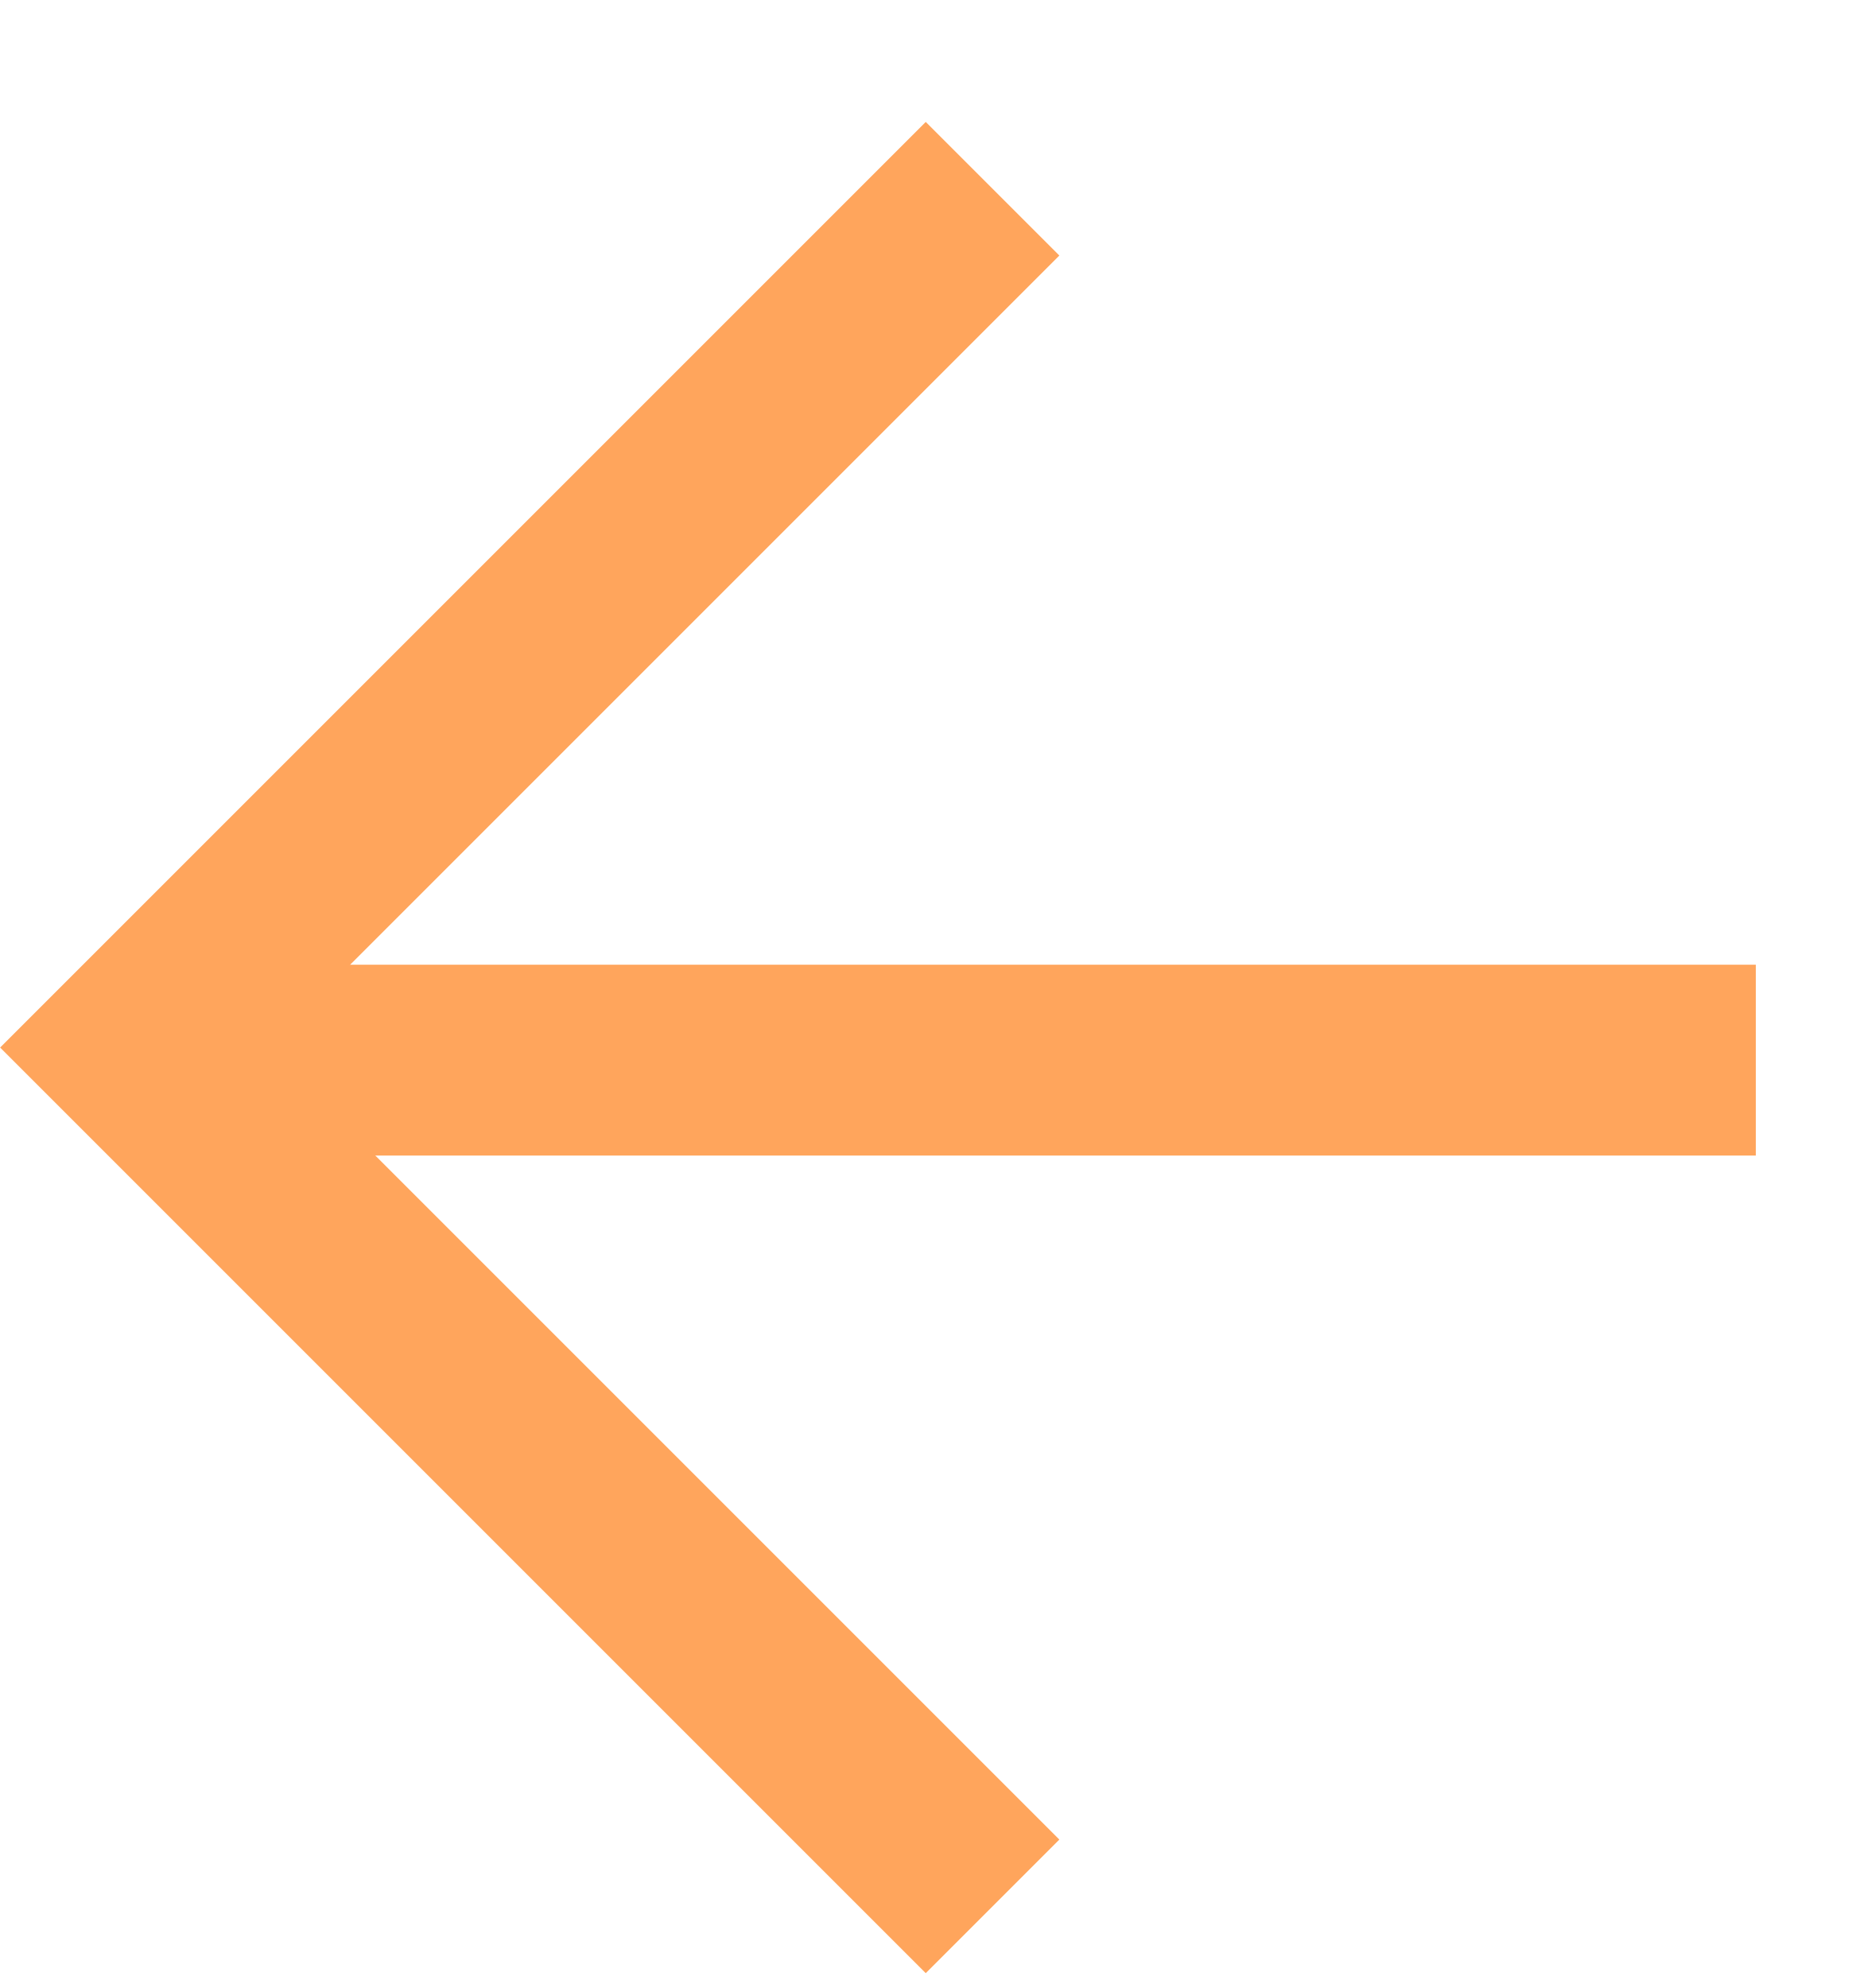
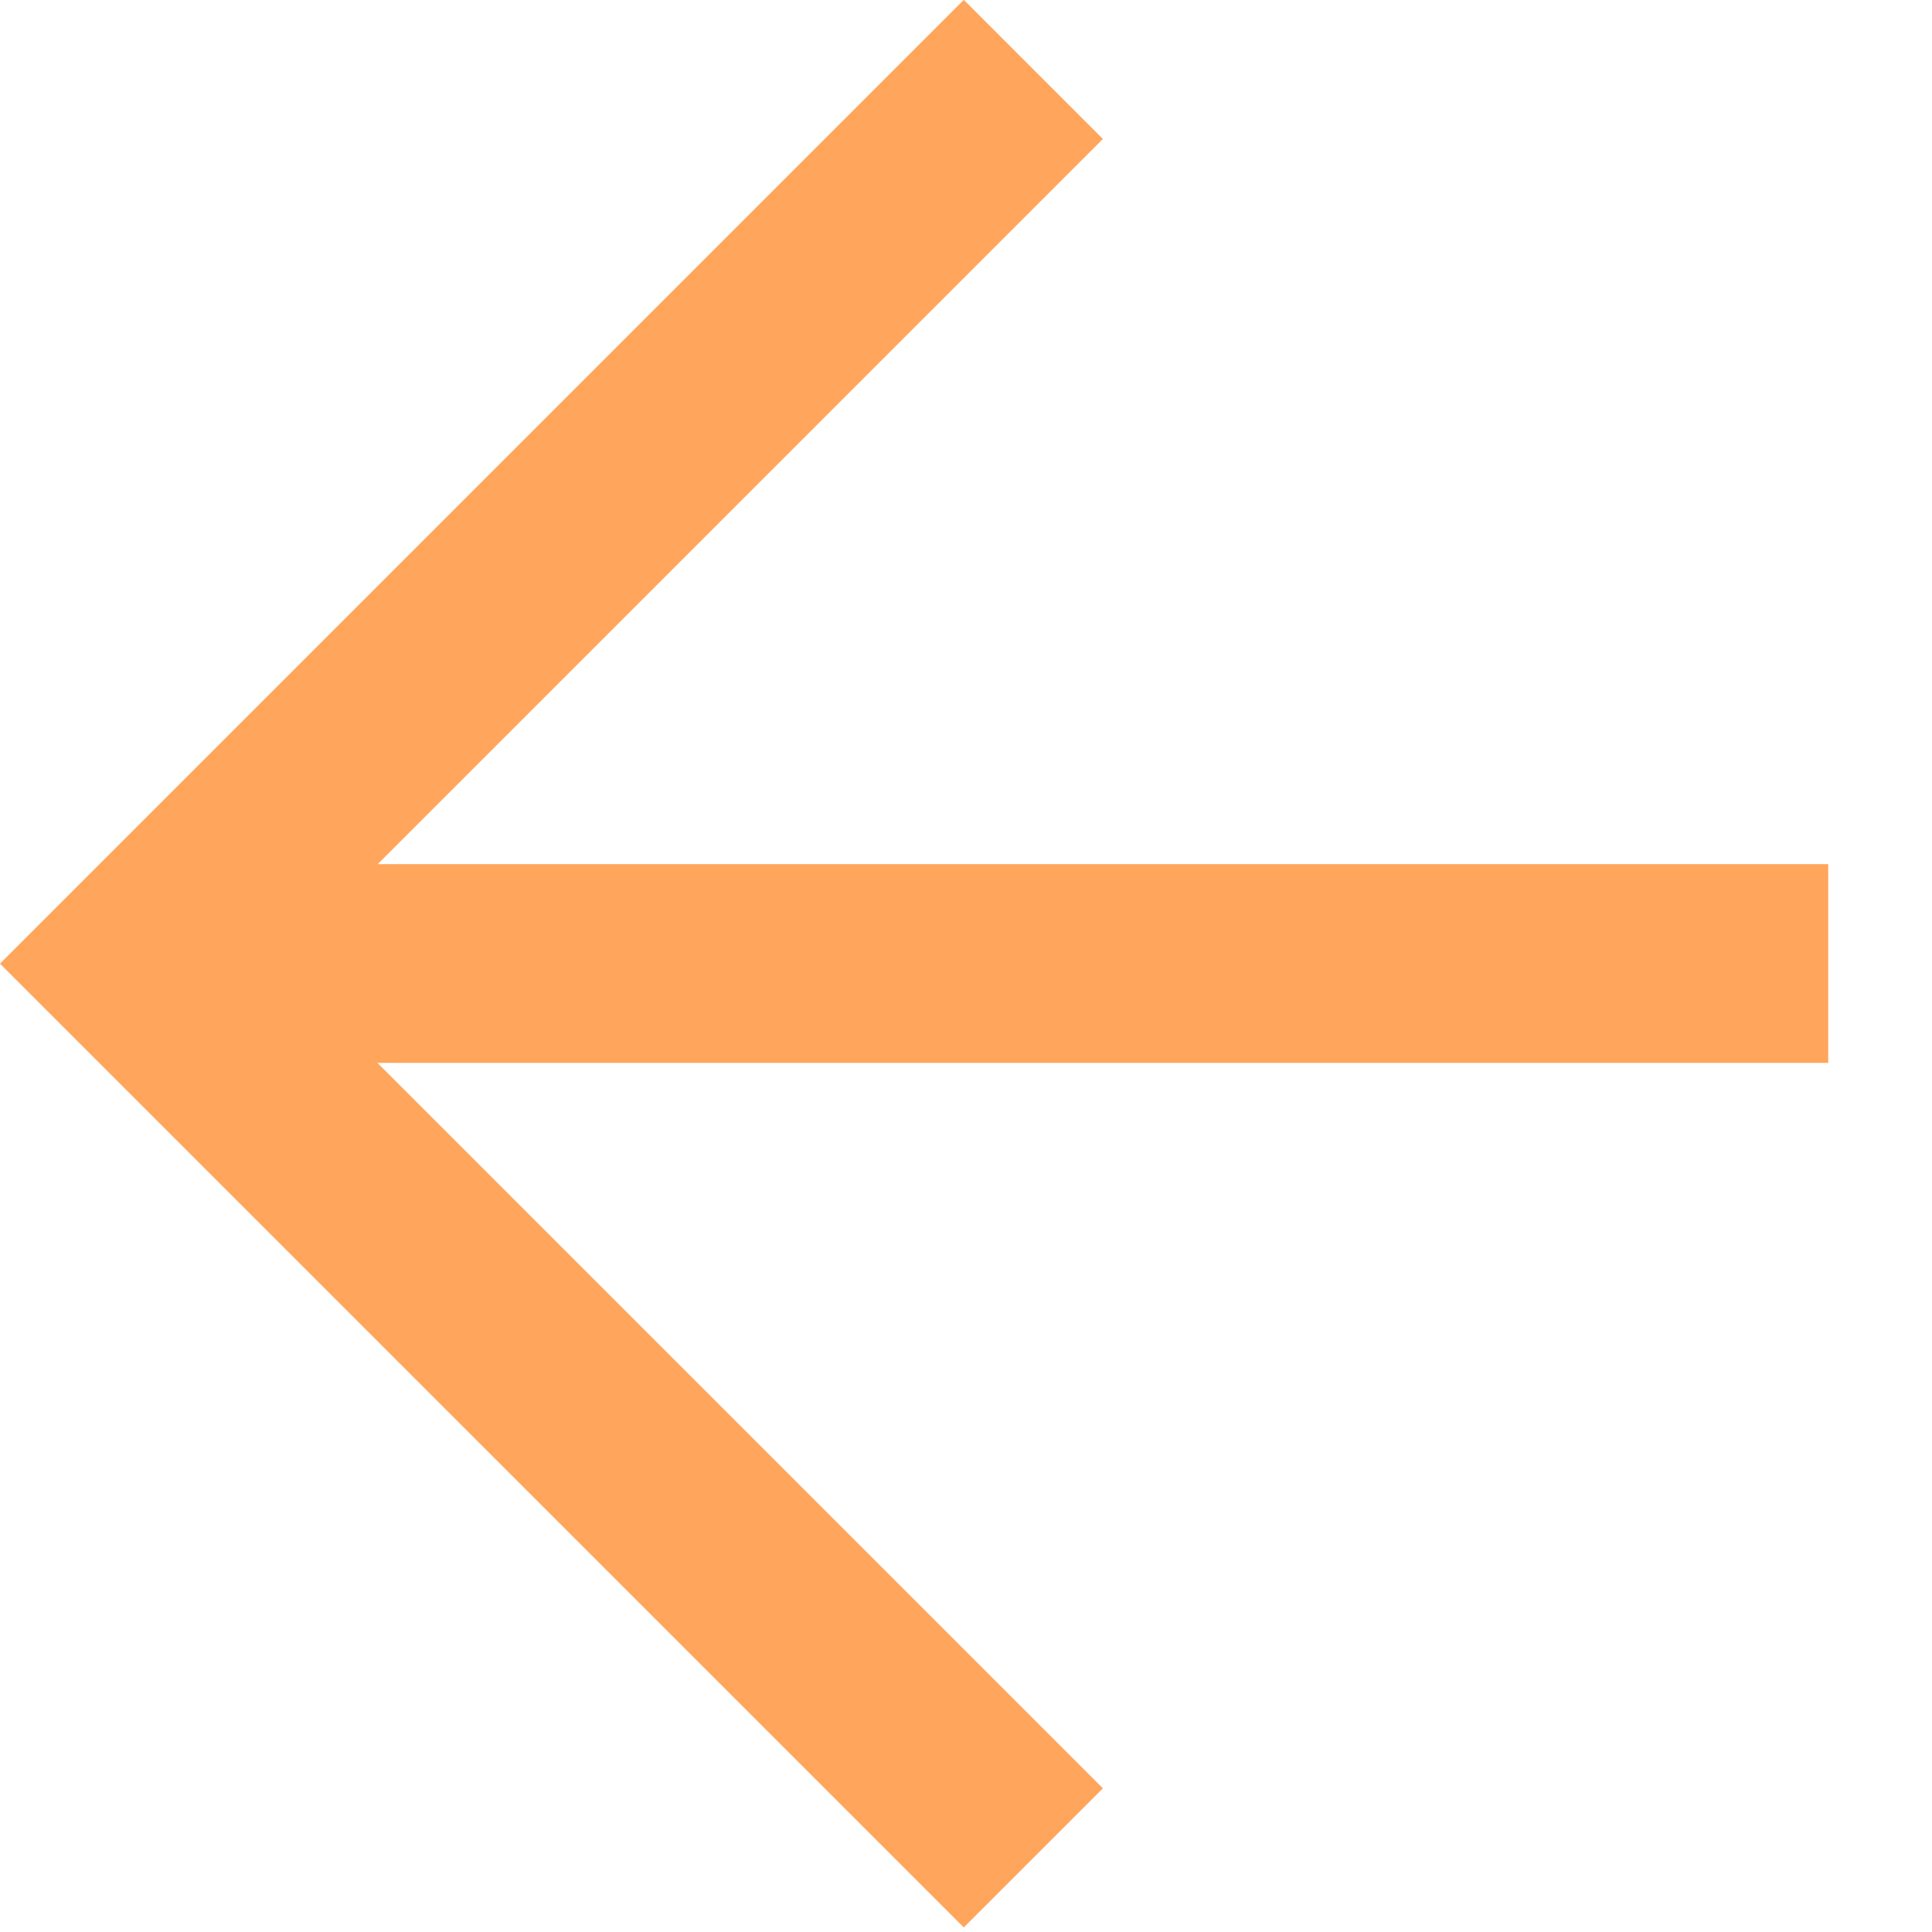
- <svg xmlns="http://www.w3.org/2000/svg" width="14" height="15" viewBox="0 0 14 15" fill="none">
-   <path d="M7.993 1.928L2.017 7.904L7.993 13.88L6.985 14.888L0.001 7.904L6.985 0.92L7.993 1.928Z" fill="#FFA55C" />
-   <path d="M1.008 8.719V7.279H13.248V8.719H1.008Z" fill="#FFA55C" />
+ <svg xmlns="http://www.w3.org/2000/svg" width="14" height="14" viewBox="0 0 14 14" fill="none">
+   <path d="M7.992 1.007L2.016 6.983L7.992 12.959L6.984 13.967L3.0528e-07 6.983L6.984 -0.001L7.992 1.007Z" fill="#FFA55C" />
+   <path d="M1.008 7.702L1.008 6.262L13.248 6.262L13.248 7.702L1.008 7.702Z" fill="#FFA55C" />
</svg>
